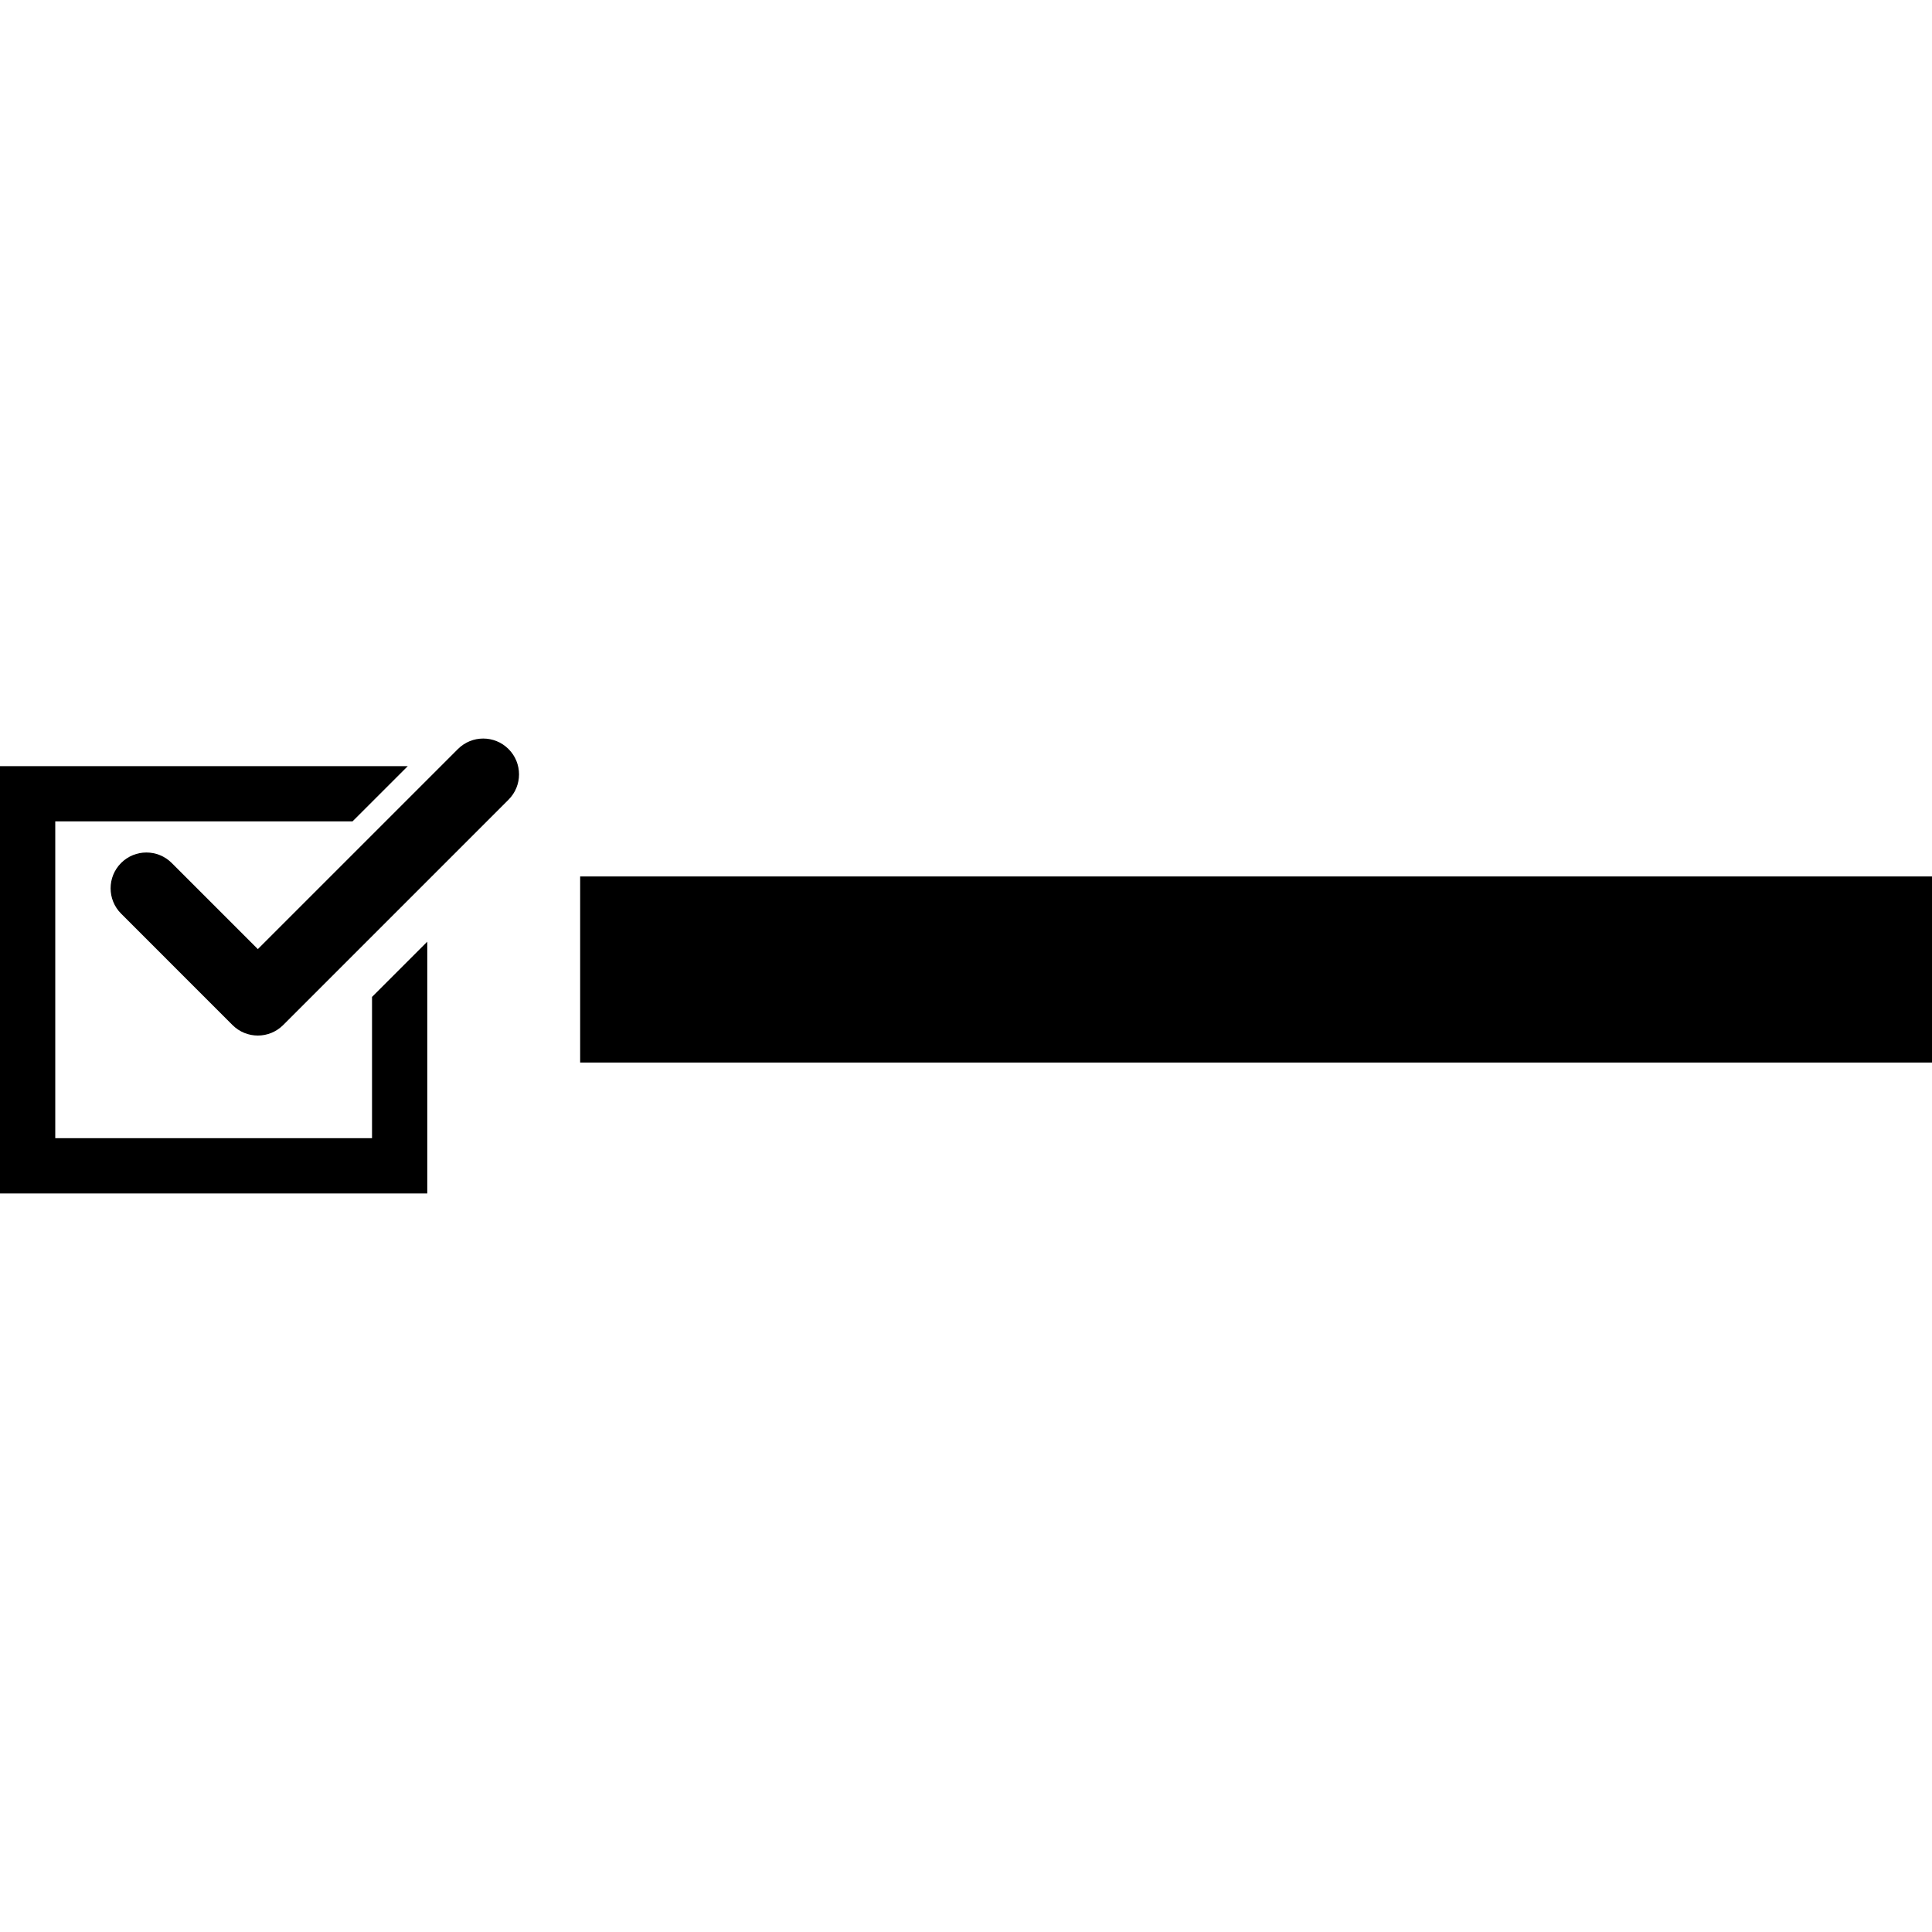
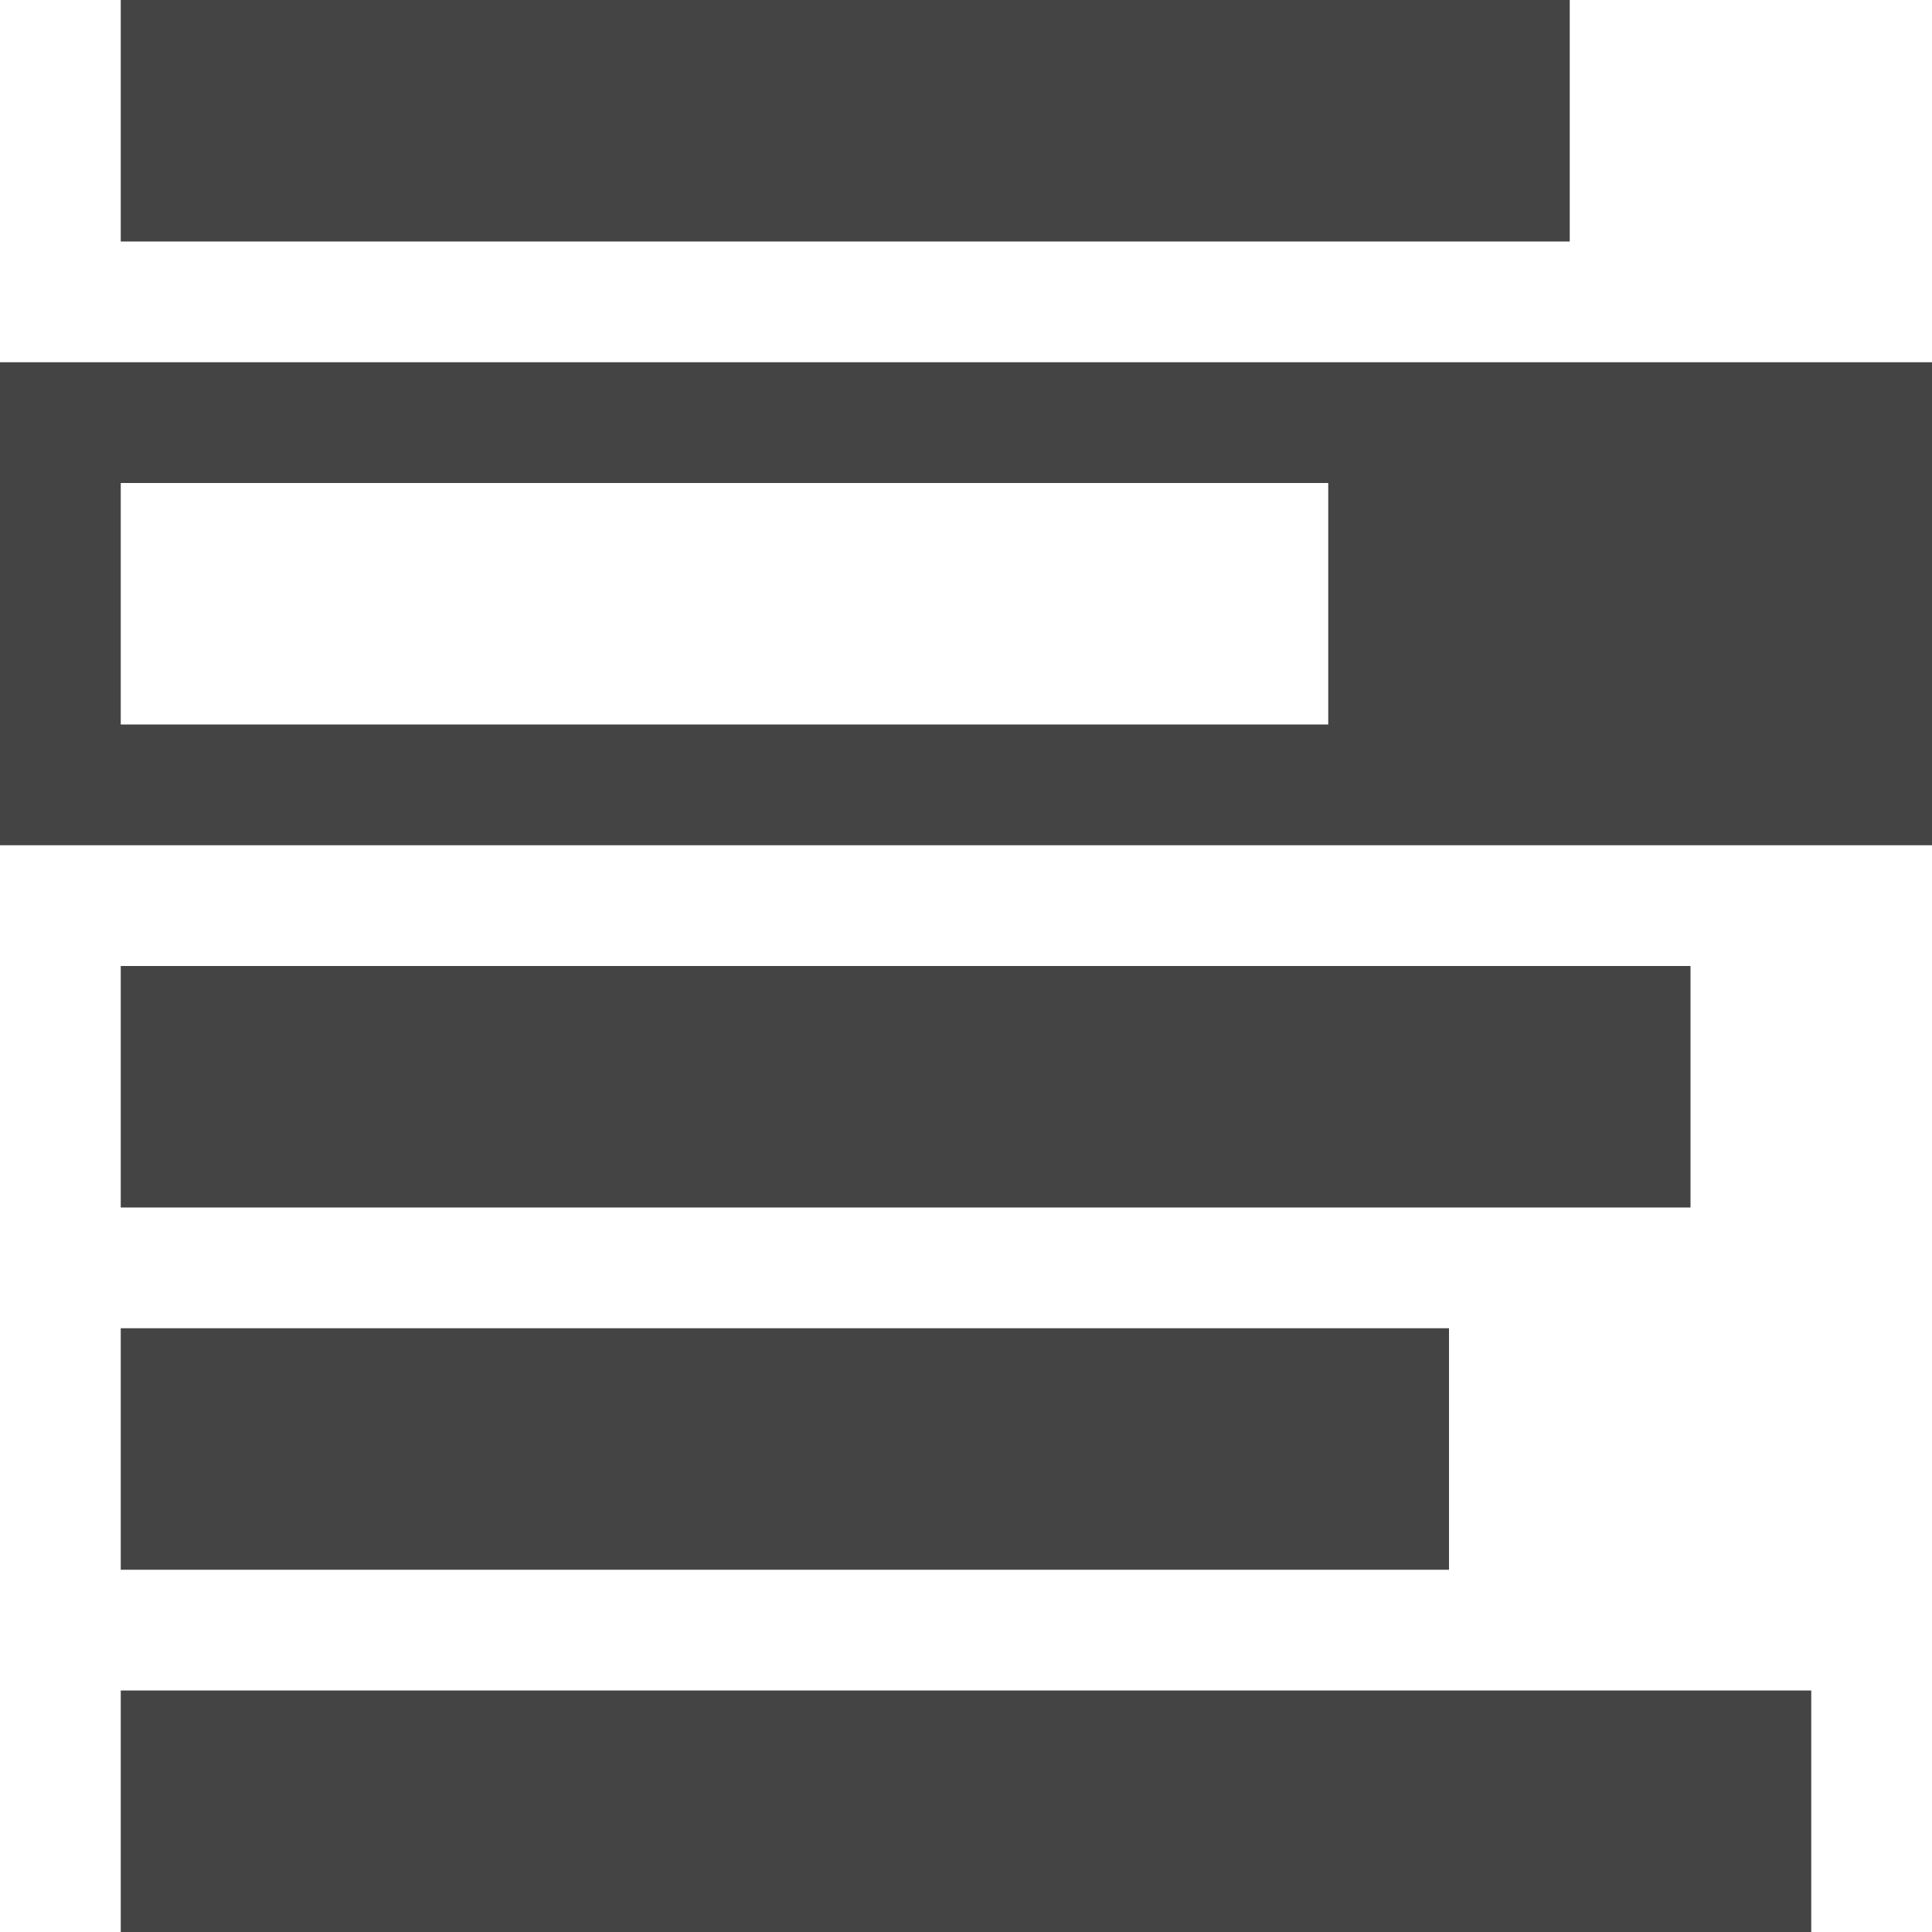
- <svg xmlns="http://www.w3.org/2000/svg" version="1.1" id="Capa_1" x="0px" y="0px" width="560.52px" height="560.52px" viewBox="0 0 560.52 560.52" style="enable-background:new 0 0 560.52 560.52;" xml:space="preserve">
-   <g>
-     <path d="M107.934,289.229l16.03-16.026v73.045H0V222.285h118.297l-16.033,16.023H16.033v91.913h91.9V289.229z M132.851,217.316   l-58.045,58.042l-24.984-24.984c-4.056-4.058-10.632-4.058-14.69,0c-4.056,4.058-4.056,10.631,0,14.69l32.327,32.33   c2.027,2.028,4.686,3.045,7.347,3.045c2.655,0,5.319-1.017,7.346-3.045l65.389-65.391c4.058-4.053,4.058-10.629,0-14.682   C143.482,213.255,136.909,213.255,132.851,217.316z M168.316,254.277v53.999H560.52v-53.999H168.316z" />
-   </g>
-   <g>
- </g>
-   <g>
- </g>
-   <g>
- </g>
-   <g>
- </g>
-   <g>
- </g>
-   <g>
- </g>
-   <g>
- </g>
-   <g>
- </g>
-   <g>
- </g>
-   <g>
- </g>
-   <g>
- </g>
-   <g>
- </g>
-   <g>
- </g>
-   <g>
- </g>
-   <g>
- </g>
+ <svg xmlns="http://www.w3.org/2000/svg" version="1.1" width="16" height="16" viewBox="0 0 16 16">
+   <path fill="#444444" d="M1 0h12v2h-12v-2z" />
+   <path fill="#444444" d="M1 8h13v2h-13v-2z" />
+   <path fill="#444444" d="M1 11h11v2h-11v-2z" />
+   <path fill="#444444" d="M1 14h14v2h-14v-2z" />
+   <path fill="#444444" d="M0 3v4h16v-4h-16zM11 6h-10v-2h10v2z" />
</svg>
